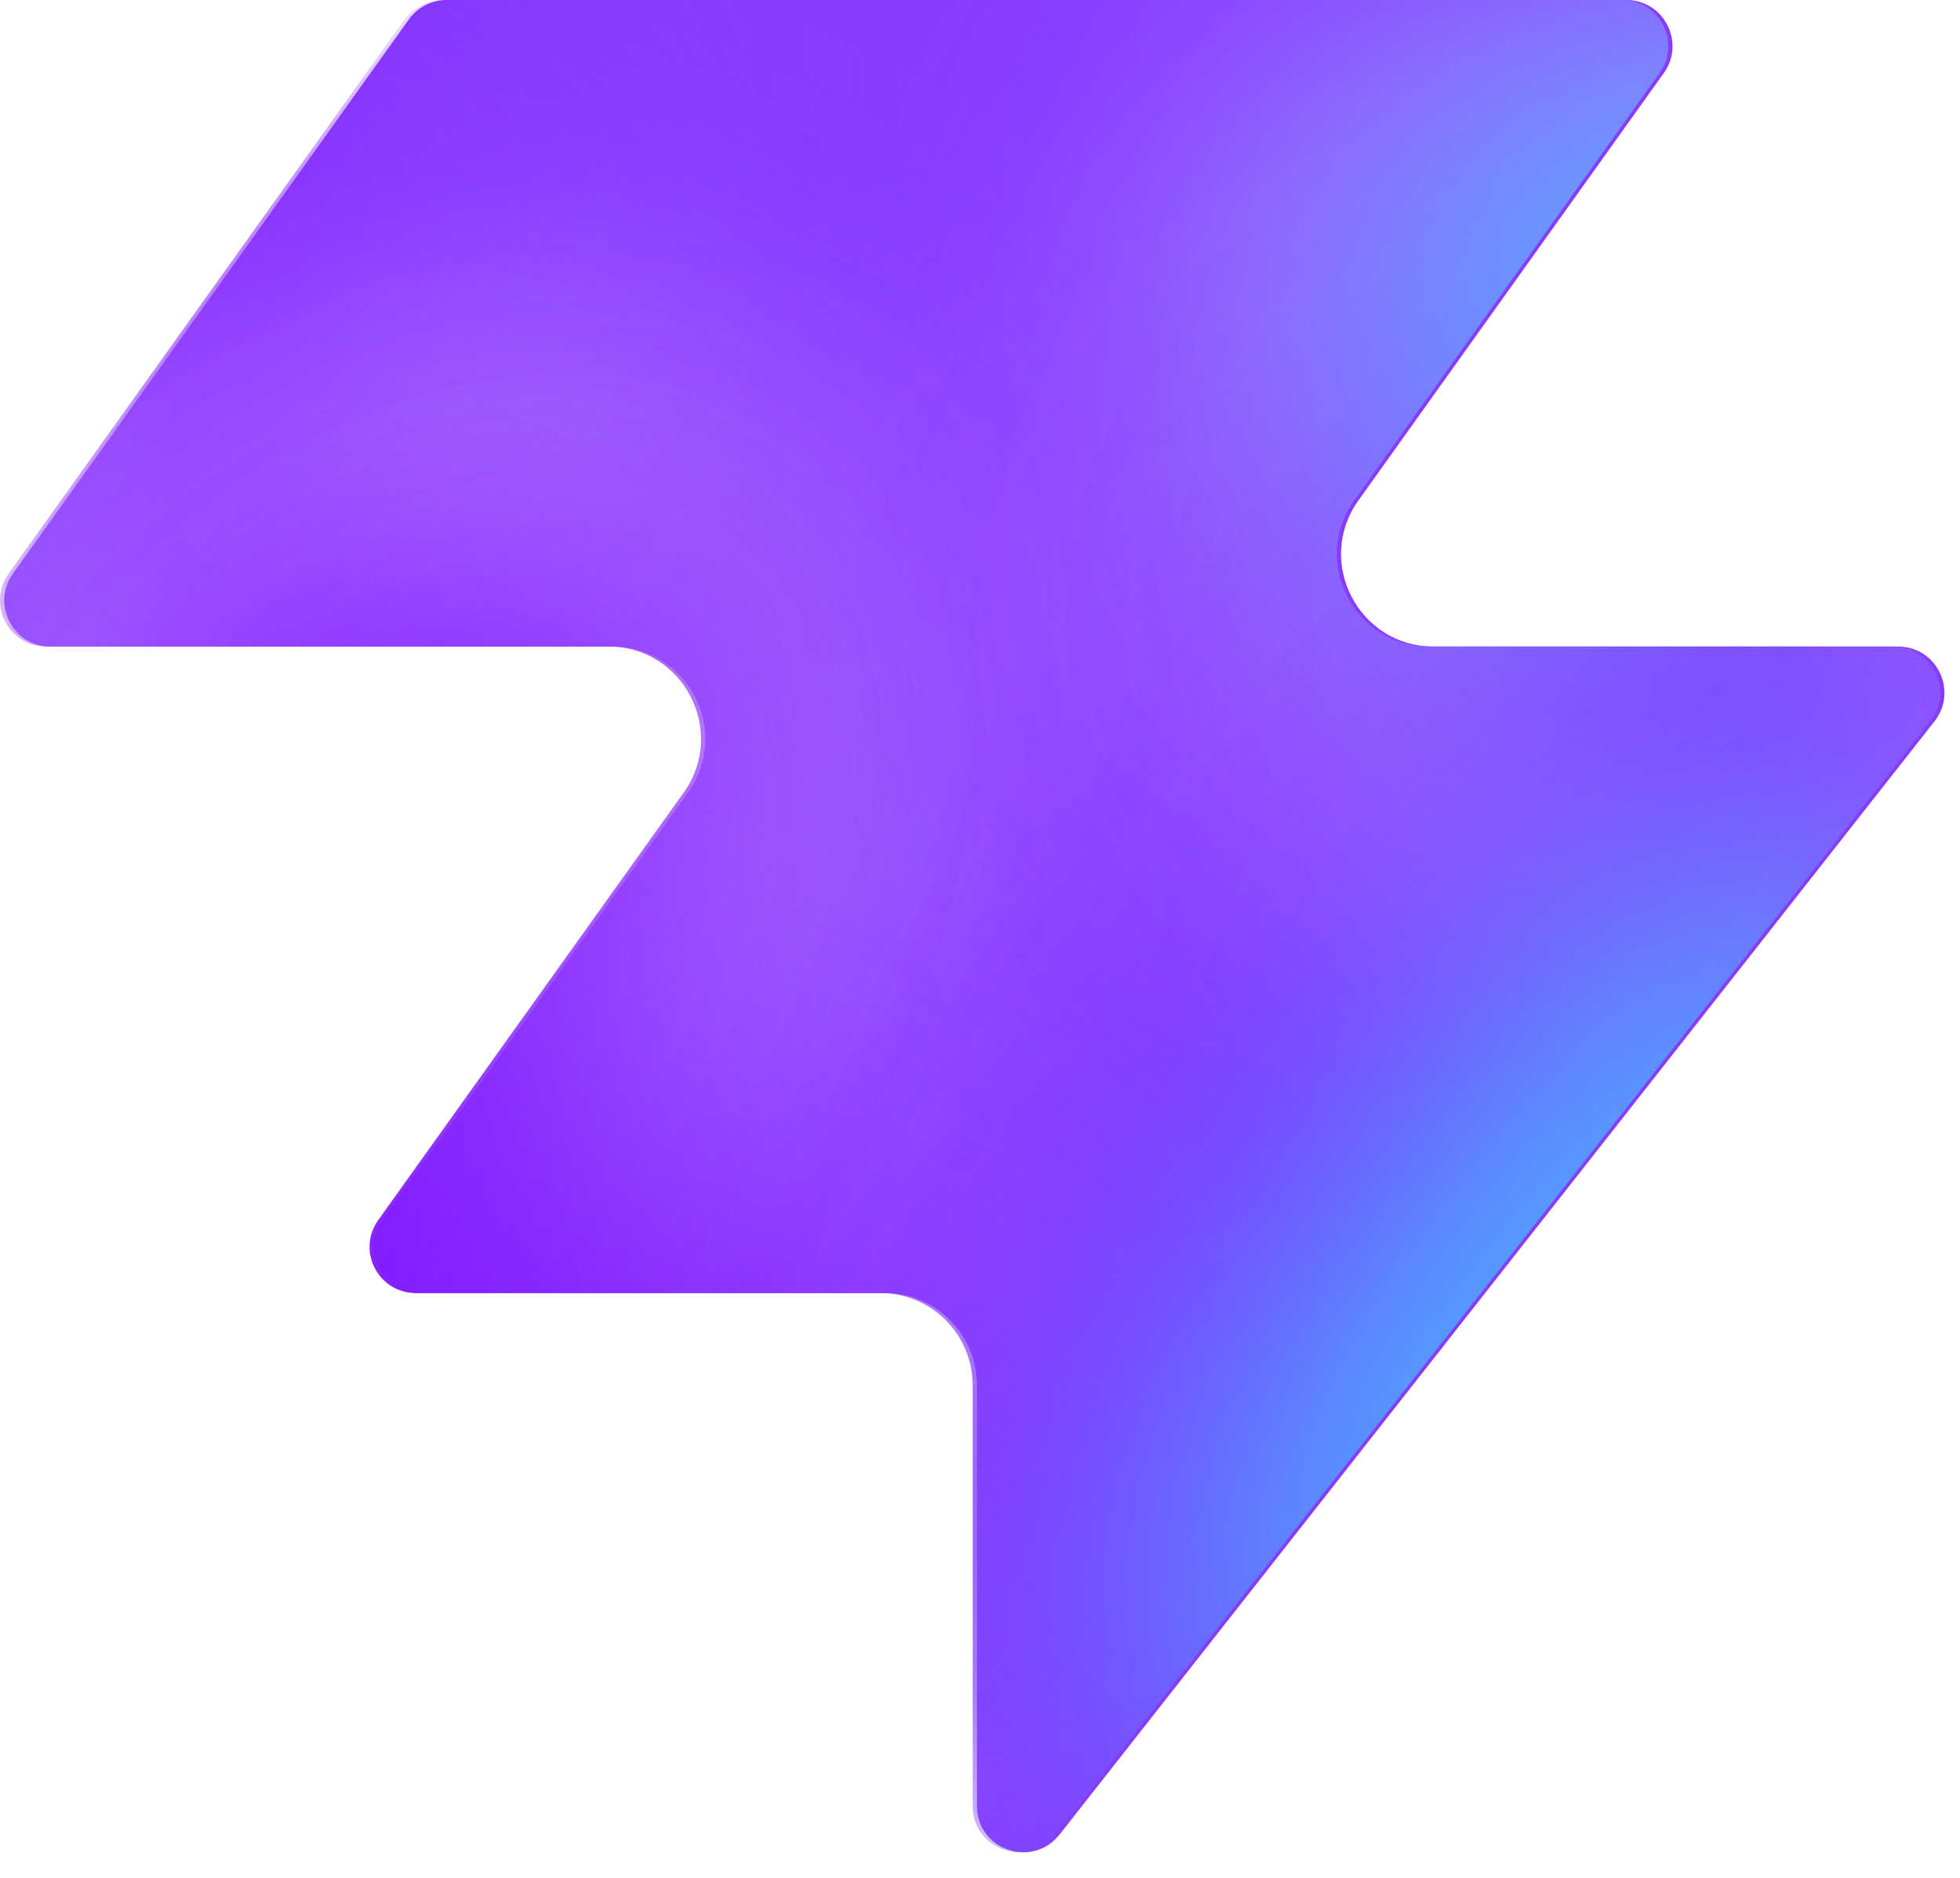
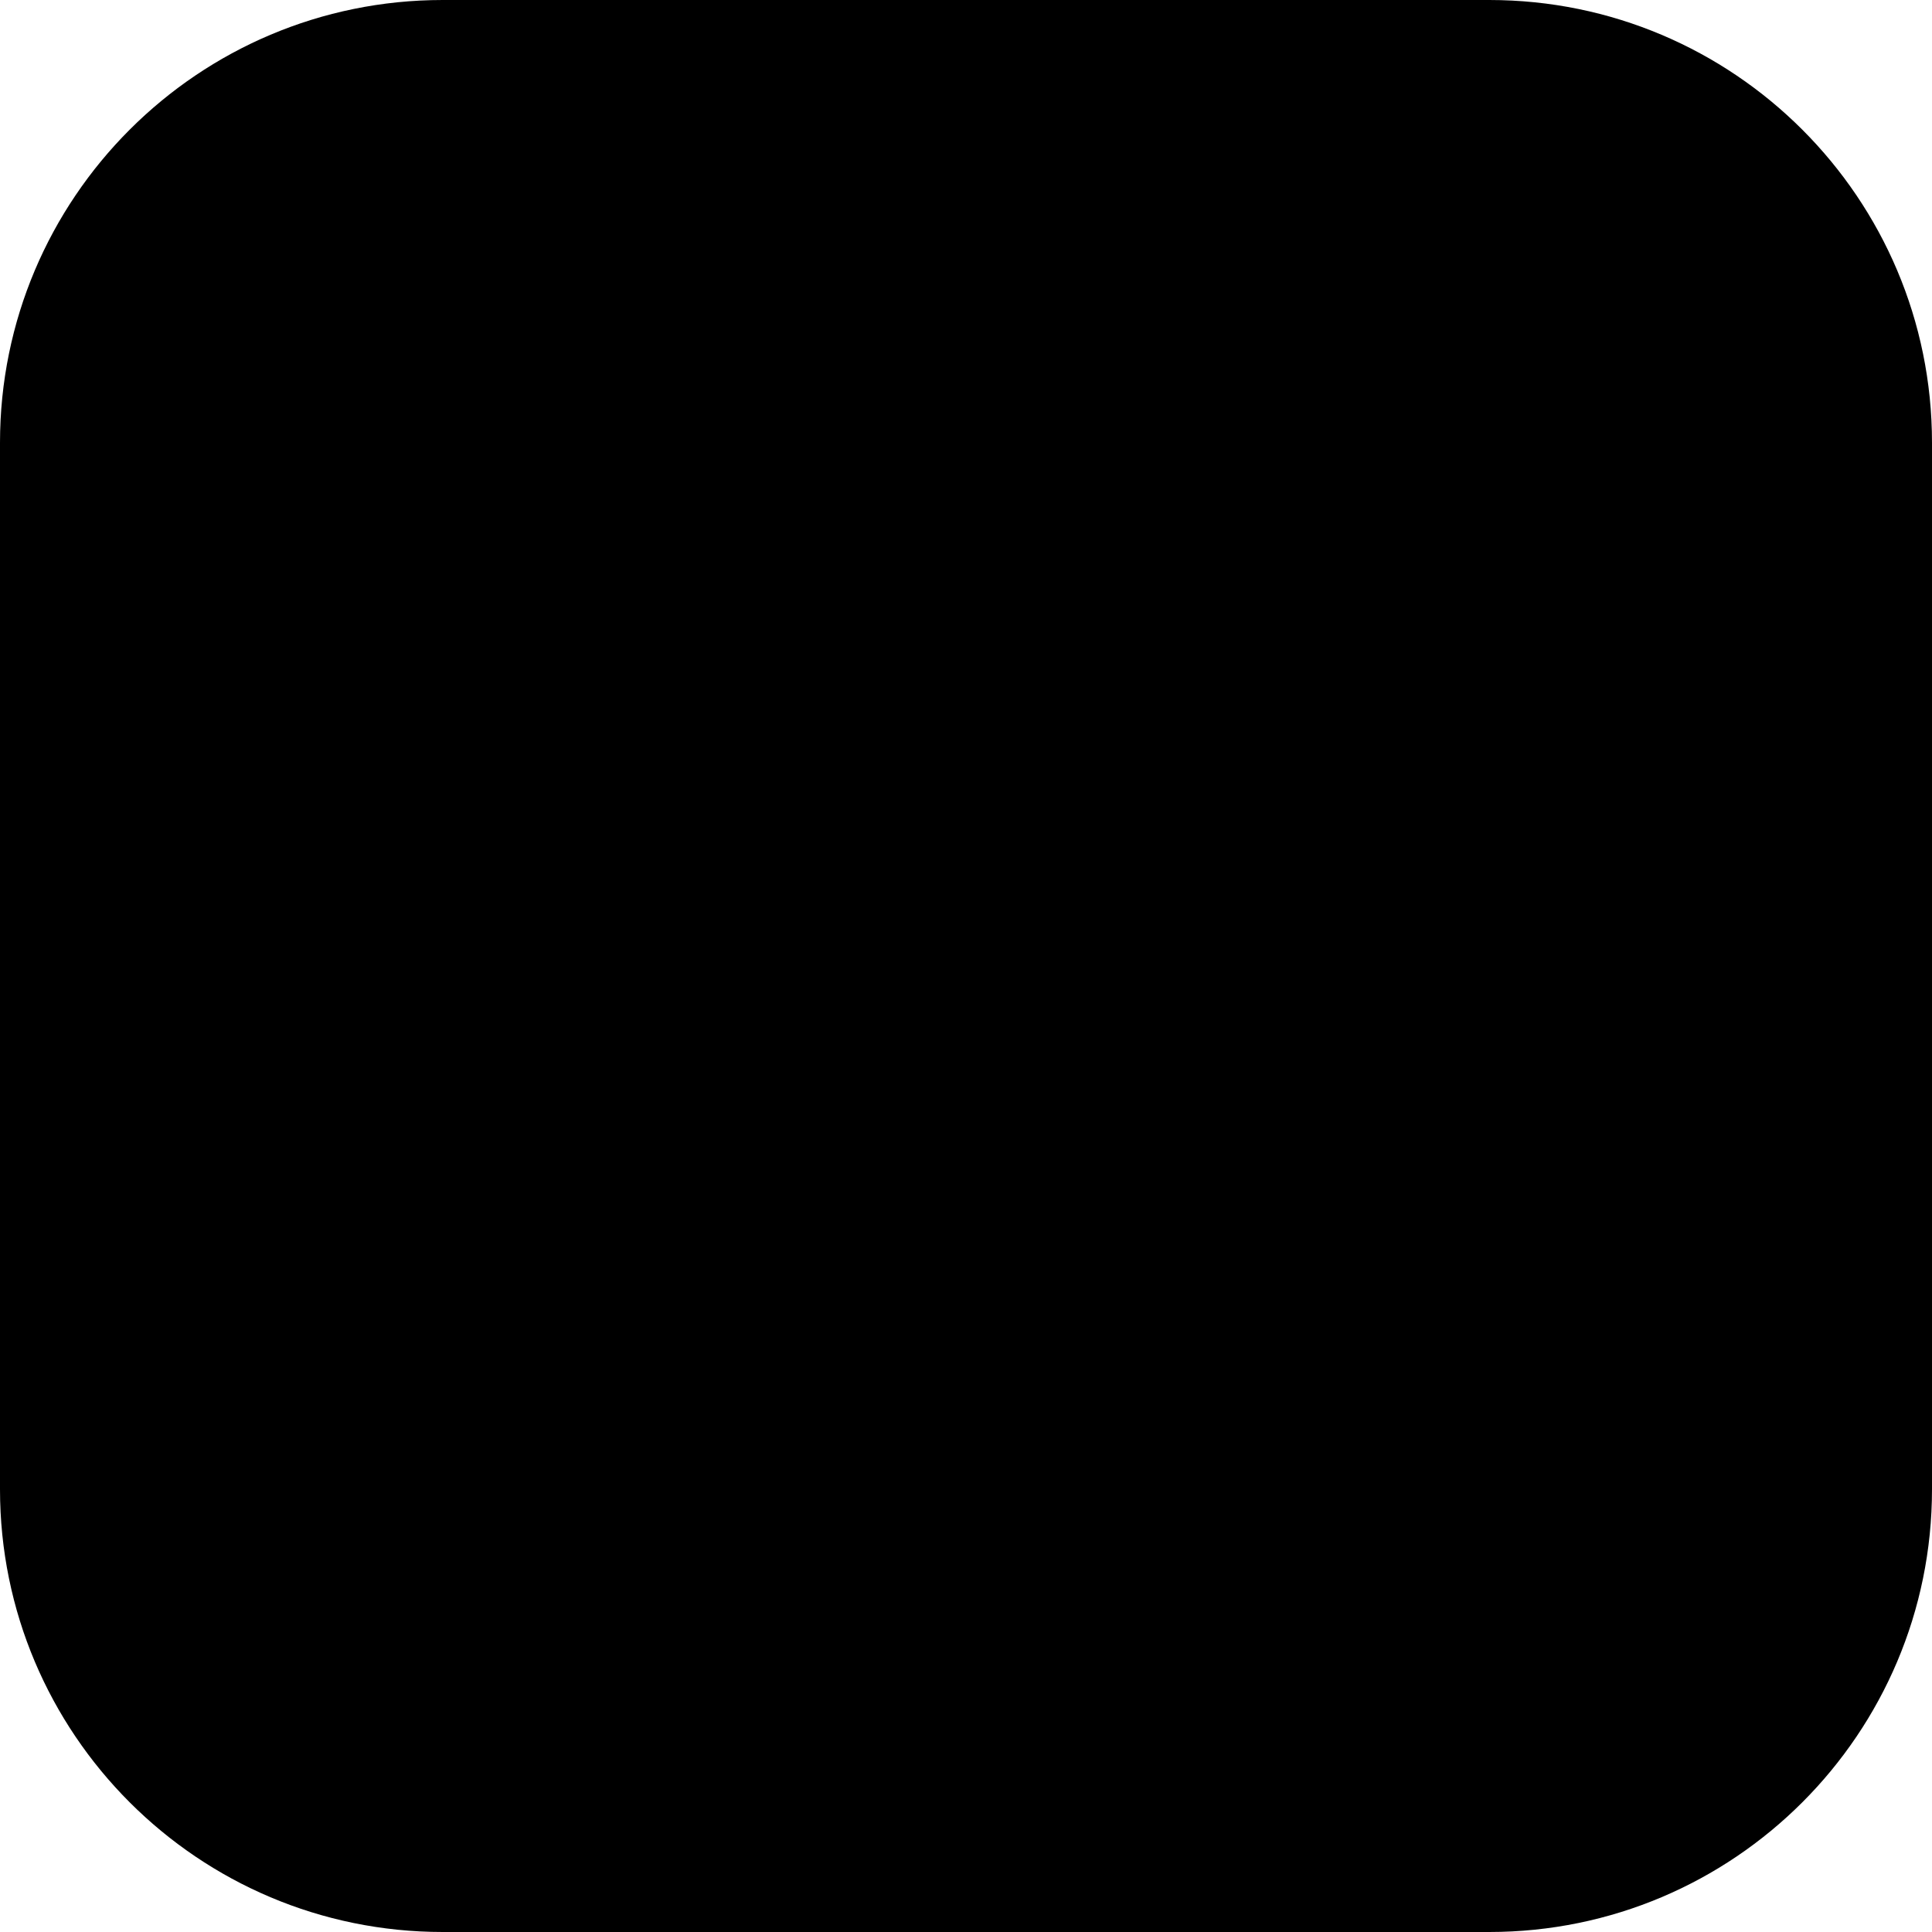
- <svg xmlns="http://www.w3.org/2000/svg" width="48" height="46" fill="none" viewBox="0 0 48 46">
-   <path fill="#863bff" d="M25.946 44.938c-.664.845-2.021.375-2.021-.698V33.937a2.26 2.26 0 0 0-2.262-2.262H10.287c-.92 0-1.456-1.04-.92-1.788l7.48-10.471c1.07-1.497 0-3.578-1.842-3.578H1.237c-.92 0-1.456-1.04-.92-1.788L10.013.474c.214-.297.556-.474.92-.474h28.894c.92 0 1.456 1.04.92 1.788l-7.48 10.471c-1.07 1.498 0 3.579 1.842 3.579h11.377c.943 0 1.473 1.088.89 1.83L25.947 44.94z" style="fill:#863bff;fill:color(display-p3 .525 .23 1);fill-opacity:1" />
-   <mask id="a" width="48" height="46" x="0" y="0" maskUnits="userSpaceOnUse" style="mask-type:alpha">
-     <path fill="#000" d="M25.842 44.938c-.664.844-2.021.375-2.021-.698V33.937a2.26 2.26 0 0 0-2.262-2.262H10.183c-.92 0-1.456-1.04-.92-1.788l7.48-10.471c1.07-1.498 0-3.579-1.842-3.579H1.133c-.92 0-1.456-1.04-.92-1.787L9.91.473c.214-.297.556-.474.92-.474h28.894c.92 0 1.456 1.04.92 1.788l-7.48 10.471c-1.07 1.498 0 3.578 1.842 3.578h11.377c.943 0 1.473 1.088.89 1.832L25.843 44.94z" style="fill:#000;fill-opacity:1" />
-   </mask>
-   <g mask="url(#a)">
-     <g filter="url(#b)">
-       <ellipse cx="5.508" cy="14.704" fill="#ede6ff" rx="5.508" ry="14.704" style="fill:#ede6ff;fill:color(display-p3 .927 .903 1);fill-opacity:1" transform="matrix(.00324 1 1 -.00324 -4.47 31.516)" />
-     </g>
-     <g filter="url(#c)">
-       <ellipse cx="10.399" cy="29.851" fill="#ede6ff" rx="10.399" ry="29.851" style="fill:#ede6ff;fill:color(display-p3 .927 .903 1);fill-opacity:1" transform="matrix(.00324 1 1 -.00324 -39.328 7.883)" />
-     </g>
-     <g filter="url(#d)">
-       <ellipse cx="5.508" cy="30.487" fill="#7e14ff" rx="5.508" ry="30.487" style="fill:#7e14ff;fill:color(display-p3 .492 .077 1);fill-opacity:1" transform="rotate(89.814 -25.913 -14.639)scale(1 -1)" />
-     </g>
-     <g filter="url(#e)">
-       <ellipse cx="5.508" cy="30.599" fill="#7e14ff" rx="5.508" ry="30.599" style="fill:#7e14ff;fill:color(display-p3 .492 .077 1);fill-opacity:1" transform="rotate(89.814 -32.644 -3.334)scale(1 -1)" />
-     </g>
-     <g filter="url(#f)">
-       <ellipse cx="5.508" cy="30.599" fill="#7e14ff" rx="5.508" ry="30.599" style="fill:#7e14ff;fill:color(display-p3 .492 .077 1);fill-opacity:1" transform="matrix(.00324 1 1 -.00324 -34.34 30.47)" />
-     </g>
-     <g filter="url(#g)">
-       <ellipse cx="14.072" cy="22.078" fill="#ede6ff" rx="14.072" ry="22.078" style="fill:#ede6ff;fill:color(display-p3 .927 .903 1);fill-opacity:1" transform="rotate(93.35 24.506 48.493)scale(-1 1)" />
-     </g>
-     <g filter="url(#h)">
-       <ellipse cx="3.47" cy="21.501" fill="#7e14ff" rx="3.47" ry="21.501" style="fill:#7e14ff;fill:color(display-p3 .492 .077 1);fill-opacity:1" transform="rotate(89.009 28.708 47.59)scale(-1 1)" />
-     </g>
-     <g filter="url(#i)">
-       <ellipse cx="3.47" cy="21.501" fill="#7e14ff" rx="3.47" ry="21.501" style="fill:#7e14ff;fill:color(display-p3 .492 .077 1);fill-opacity:1" transform="rotate(89.009 28.708 47.59)scale(-1 1)" />
-     </g>
-     <g filter="url(#j)">
-       <ellipse cx=".387" cy="8.972" fill="#7e14ff" rx="4.407" ry="29.108" style="fill:#7e14ff;fill:color(display-p3 .492 .077 1);fill-opacity:1" transform="rotate(39.51 .387 8.972)" />
-     </g>
-     <g filter="url(#k)">
-       <ellipse cx="47.523" cy="-6.092" fill="#7e14ff" rx="4.407" ry="29.108" style="fill:#7e14ff;fill:color(display-p3 .492 .077 1);fill-opacity:1" transform="rotate(37.892 47.523 -6.092)" />
-     </g>
-     <g filter="url(#l)">
-       <ellipse cx="41.412" cy="6.333" fill="#47bfff" rx="5.971" ry="9.665" style="fill:#47bfff;fill:color(display-p3 .28 .748 1);fill-opacity:1" transform="rotate(37.892 41.412 6.333)" />
-     </g>
-     <g filter="url(#m)">
-       <ellipse cx="-1.879" cy="38.332" fill="#7e14ff" rx="4.407" ry="29.108" style="fill:#7e14ff;fill:color(display-p3 .492 .077 1);fill-opacity:1" transform="rotate(37.892 -1.88 38.332)" />
-     </g>
-     <g filter="url(#n)">
-       <ellipse cx="-1.879" cy="38.332" fill="#7e14ff" rx="4.407" ry="29.108" style="fill:#7e14ff;fill:color(display-p3 .492 .077 1);fill-opacity:1" transform="rotate(37.892 -1.88 38.332)" />
-     </g>
-     <g filter="url(#o)">
-       <ellipse cx="35.651" cy="29.907" fill="#7e14ff" rx="4.407" ry="29.108" style="fill:#7e14ff;fill:color(display-p3 .492 .077 1);fill-opacity:1" transform="rotate(37.892 35.651 29.907)" />
-     </g>
-     <g filter="url(#p)">
-       <ellipse cx="38.418" cy="32.4" fill="#47bfff" rx="5.971" ry="15.297" style="fill:#47bfff;fill:color(display-p3 .28 .748 1);fill-opacity:1" transform="rotate(37.892 38.418 32.4)" />
-     </g>
+ <svg xmlns="http://www.w3.org/2000/svg" width="48" height="48" viewBox="0 0 48 48">
+   <rect width="48" height="48" rx="11" fill="oklch(99% 0.004 80)" />
+   <g stroke="oklch(87% 0.013 70)" stroke-width="2.2" stroke-linecap="round">
+     <line x1="24" y1="24" x2="13" y2="13" />
+     <line x1="24" y1="24" x2="36" y2="15" />
+     <line x1="24" y1="24" x2="16" y2="36" />
+     <line x1="24" y1="24" x2="35" y2="34" />
  </g>
-   <defs>
-     <filter id="b" width="60.045" height="41.654" x="-19.77" y="16.149" color-interpolation-filters="sRGB" filterUnits="userSpaceOnUse">
-       <feFlood flood-opacity="0" result="BackgroundImageFix" />
-       <feBlend in="SourceGraphic" in2="BackgroundImageFix" result="shape" />
-       <feGaussianBlur result="effect1_foregroundBlur_2002_17158" stdDeviation="7.659" />
-     </filter>
-     <filter id="c" width="90.34" height="51.437" x="-54.613" y="-7.533" color-interpolation-filters="sRGB" filterUnits="userSpaceOnUse">
-       <feFlood flood-opacity="0" result="BackgroundImageFix" />
-       <feBlend in="SourceGraphic" in2="BackgroundImageFix" result="shape" />
-       <feGaussianBlur result="effect1_foregroundBlur_2002_17158" stdDeviation="7.659" />
-     </filter>
-     <filter id="d" width="79.355" height="29.4" x="-49.64" y="2.03" color-interpolation-filters="sRGB" filterUnits="userSpaceOnUse">
-       <feFlood flood-opacity="0" result="BackgroundImageFix" />
-       <feBlend in="SourceGraphic" in2="BackgroundImageFix" result="shape" />
-       <feGaussianBlur result="effect1_foregroundBlur_2002_17158" stdDeviation="4.596" />
-     </filter>
-     <filter id="e" width="79.579" height="29.4" x="-45.045" y="20.029" color-interpolation-filters="sRGB" filterUnits="userSpaceOnUse">
-       <feFlood flood-opacity="0" result="BackgroundImageFix" />
-       <feBlend in="SourceGraphic" in2="BackgroundImageFix" result="shape" />
-       <feGaussianBlur result="effect1_foregroundBlur_2002_17158" stdDeviation="4.596" />
-     </filter>
-     <filter id="f" width="79.579" height="29.4" x="-43.513" y="21.178" color-interpolation-filters="sRGB" filterUnits="userSpaceOnUse">
-       <feFlood flood-opacity="0" result="BackgroundImageFix" />
-       <feBlend in="SourceGraphic" in2="BackgroundImageFix" result="shape" />
-       <feGaussianBlur result="effect1_foregroundBlur_2002_17158" stdDeviation="4.596" />
-     </filter>
-     <filter id="g" width="74.749" height="58.852" x="15.756" y="-17.901" color-interpolation-filters="sRGB" filterUnits="userSpaceOnUse">
-       <feFlood flood-opacity="0" result="BackgroundImageFix" />
-       <feBlend in="SourceGraphic" in2="BackgroundImageFix" result="shape" />
-       <feGaussianBlur result="effect1_foregroundBlur_2002_17158" stdDeviation="7.659" />
-     </filter>
-     <filter id="h" width="61.377" height="25.362" x="23.548" y="2.284" color-interpolation-filters="sRGB" filterUnits="userSpaceOnUse">
-       <feFlood flood-opacity="0" result="BackgroundImageFix" />
-       <feBlend in="SourceGraphic" in2="BackgroundImageFix" result="shape" />
-       <feGaussianBlur result="effect1_foregroundBlur_2002_17158" stdDeviation="4.596" />
-     </filter>
-     <filter id="i" width="61.377" height="25.362" x="23.548" y="2.284" color-interpolation-filters="sRGB" filterUnits="userSpaceOnUse">
-       <feFlood flood-opacity="0" result="BackgroundImageFix" />
-       <feBlend in="SourceGraphic" in2="BackgroundImageFix" result="shape" />
-       <feGaussianBlur result="effect1_foregroundBlur_2002_17158" stdDeviation="4.596" />
-     </filter>
-     <filter id="j" width="56.045" height="63.649" x="-27.636" y="-22.853" color-interpolation-filters="sRGB" filterUnits="userSpaceOnUse">
-       <feFlood flood-opacity="0" result="BackgroundImageFix" />
-       <feBlend in="SourceGraphic" in2="BackgroundImageFix" result="shape" />
-       <feGaussianBlur result="effect1_foregroundBlur_2002_17158" stdDeviation="4.596" />
-     </filter>
-     <filter id="k" width="54.814" height="64.646" x="20.116" y="-38.415" color-interpolation-filters="sRGB" filterUnits="userSpaceOnUse">
-       <feFlood flood-opacity="0" result="BackgroundImageFix" />
-       <feBlend in="SourceGraphic" in2="BackgroundImageFix" result="shape" />
-       <feGaussianBlur result="effect1_foregroundBlur_2002_17158" stdDeviation="4.596" />
-     </filter>
-     <filter id="l" width="33.541" height="35.313" x="24.641" y="-11.323" color-interpolation-filters="sRGB" filterUnits="userSpaceOnUse">
-       <feFlood flood-opacity="0" result="BackgroundImageFix" />
-       <feBlend in="SourceGraphic" in2="BackgroundImageFix" result="shape" />
-       <feGaussianBlur result="effect1_foregroundBlur_2002_17158" stdDeviation="4.596" />
-     </filter>
-     <filter id="m" width="54.814" height="64.646" x="-29.286" y="6.009" color-interpolation-filters="sRGB" filterUnits="userSpaceOnUse">
-       <feFlood flood-opacity="0" result="BackgroundImageFix" />
-       <feBlend in="SourceGraphic" in2="BackgroundImageFix" result="shape" />
-       <feGaussianBlur result="effect1_foregroundBlur_2002_17158" stdDeviation="4.596" />
-     </filter>
-     <filter id="n" width="54.814" height="64.646" x="-29.286" y="6.009" color-interpolation-filters="sRGB" filterUnits="userSpaceOnUse">
-       <feFlood flood-opacity="0" result="BackgroundImageFix" />
-       <feBlend in="SourceGraphic" in2="BackgroundImageFix" result="shape" />
-       <feGaussianBlur result="effect1_foregroundBlur_2002_17158" stdDeviation="4.596" />
-     </filter>
-     <filter id="o" width="54.814" height="64.646" x="8.244" y="-2.416" color-interpolation-filters="sRGB" filterUnits="userSpaceOnUse">
-       <feFlood flood-opacity="0" result="BackgroundImageFix" />
-       <feBlend in="SourceGraphic" in2="BackgroundImageFix" result="shape" />
-       <feGaussianBlur result="effect1_foregroundBlur_2002_17158" stdDeviation="4.596" />
-     </filter>
-     <filter id="p" width="39.409" height="43.623" x="18.713" y="10.588" color-interpolation-filters="sRGB" filterUnits="userSpaceOnUse">
-       <feFlood flood-opacity="0" result="BackgroundImageFix" />
-       <feBlend in="SourceGraphic" in2="BackgroundImageFix" result="shape" />
-       <feGaussianBlur result="effect1_foregroundBlur_2002_17158" stdDeviation="4.596" />
-     </filter>
-   </defs>
+   <g fill="oklch(72% 0.018 65)">
+     <circle cx="13" cy="13" r="3.5" />
+     <circle cx="36" cy="15" r="3.5" />
+     <circle cx="16" cy="36" r="3.5" />
+     <circle cx="35" cy="34" r="3.5" />
+   </g>
+   <circle cx="24" cy="24" r="6" fill="oklch(52% 0.17 235)" />
</svg>
